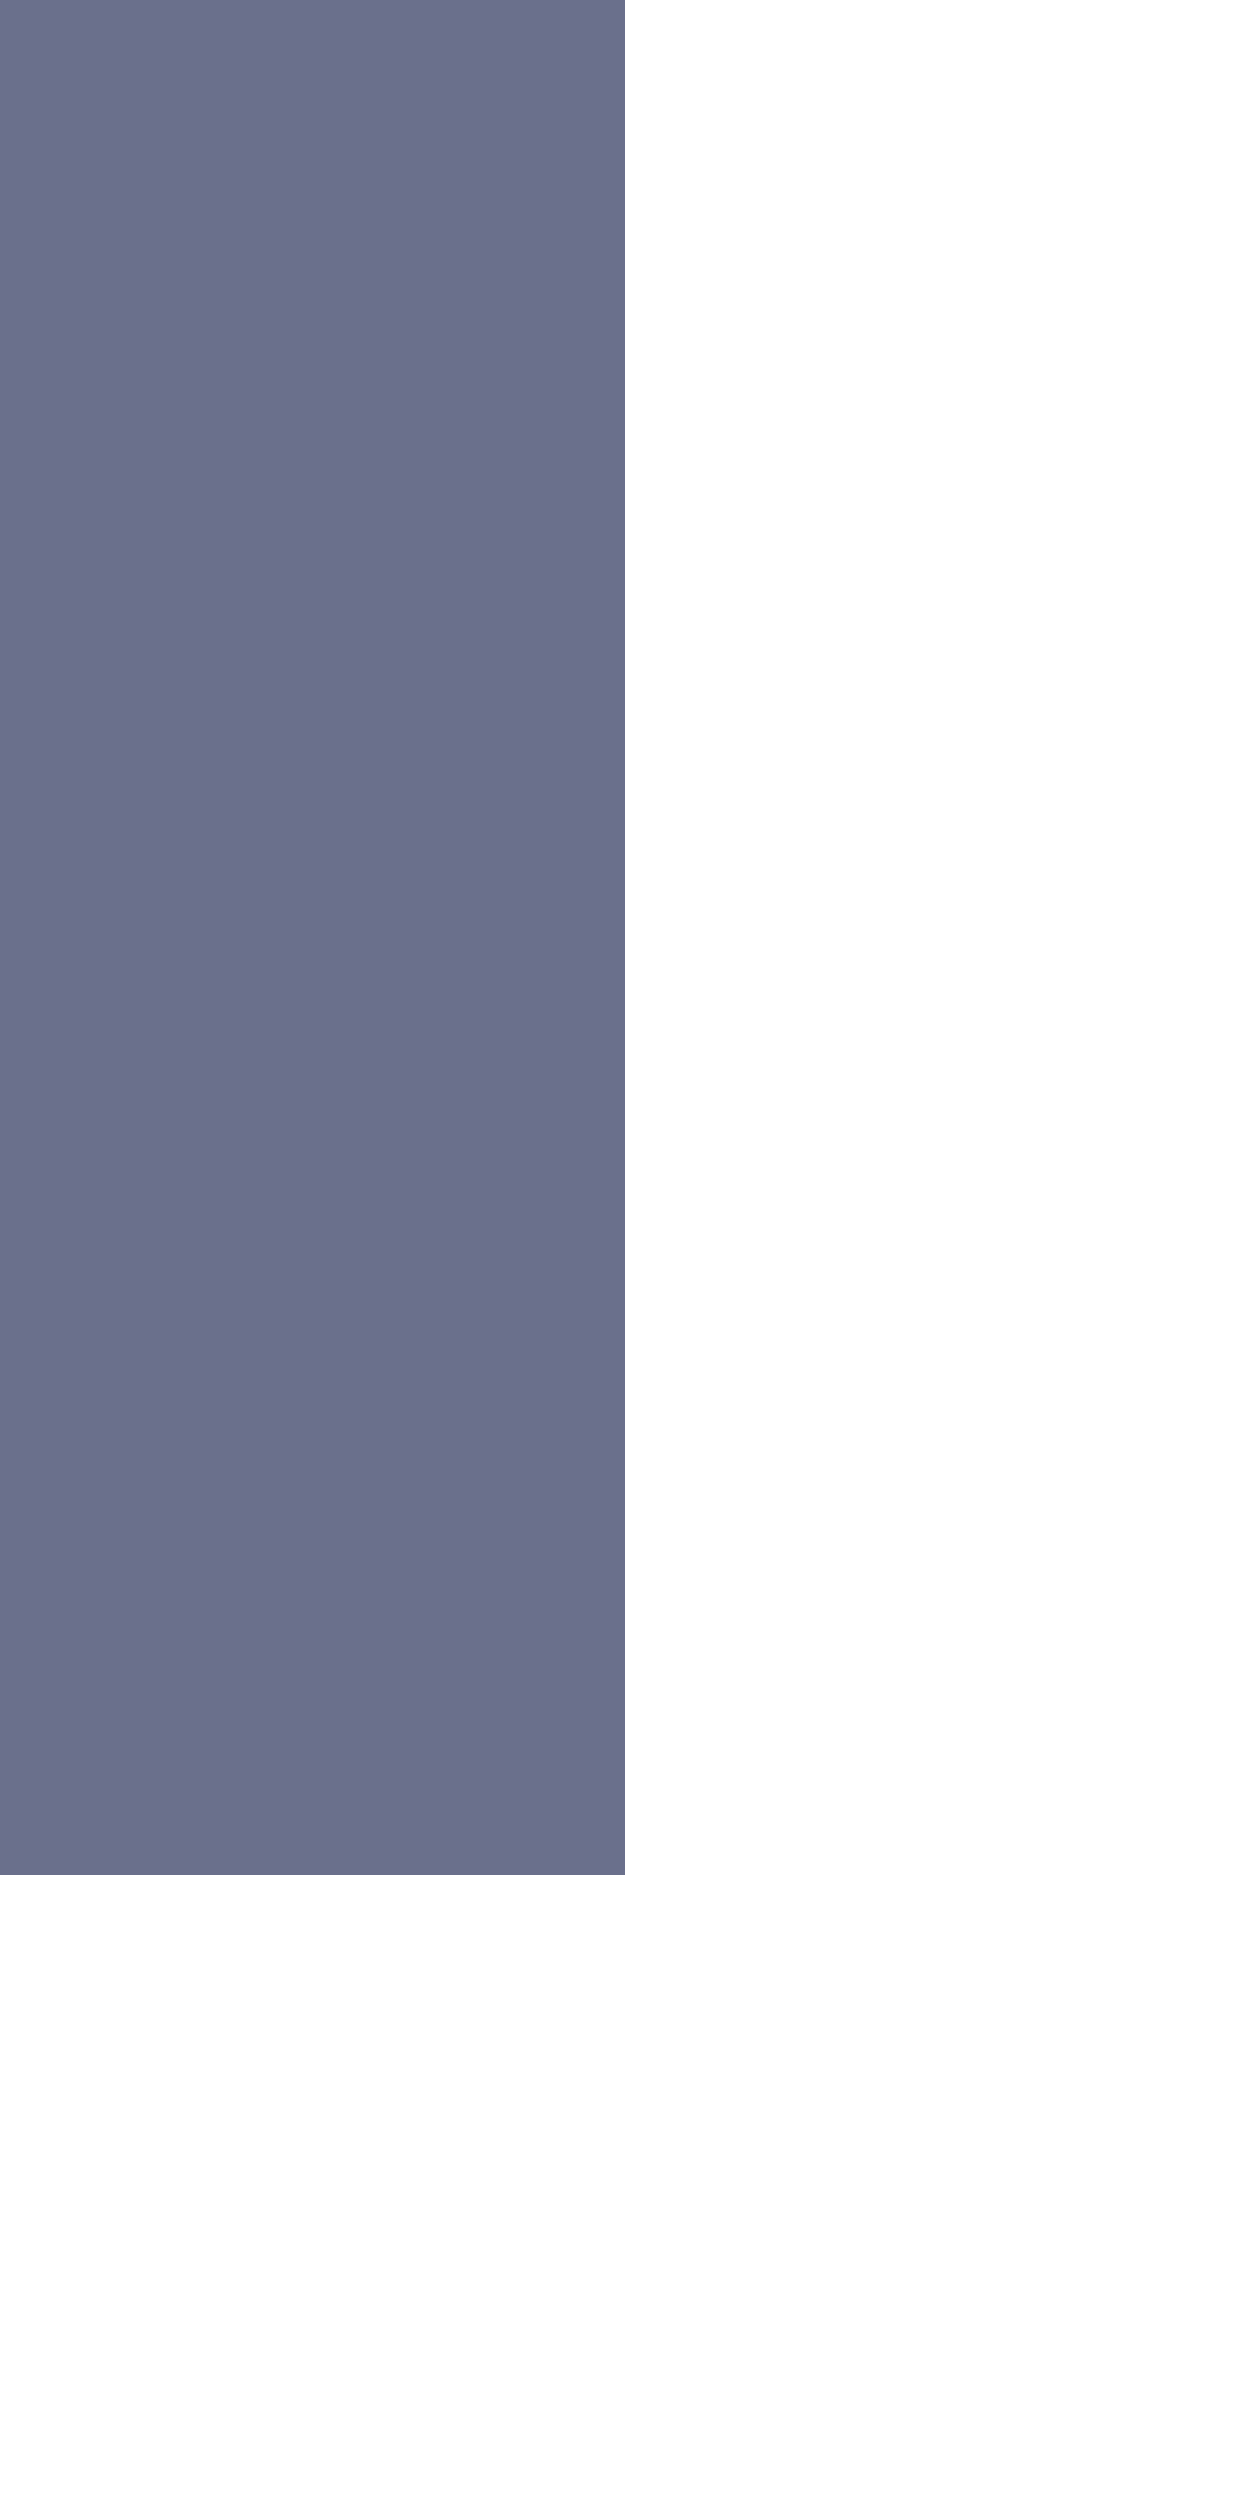
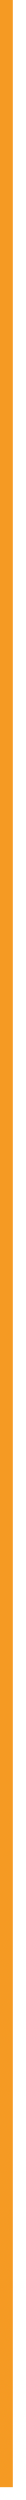
- <svg xmlns="http://www.w3.org/2000/svg" version="1.1" width="2px" height="4px">
-   <g transform="matrix(1 0 0 1 -435 -384 )">
-     <path d="M 435.5 384  L 435.5 387  " stroke-width="1" stroke="#6a708c" fill="none" />
+ <svg xmlns="http://www.w3.org/2000/svg" version="1.1" width="2px" height="195px">
+   <g transform="matrix(1 0 0 1 -784 -500 )">
+     <path d="M 784.5 500  L 784.5 694  " stroke-width="1" stroke="#f59a23" fill="none" />
  </g>
</svg>
